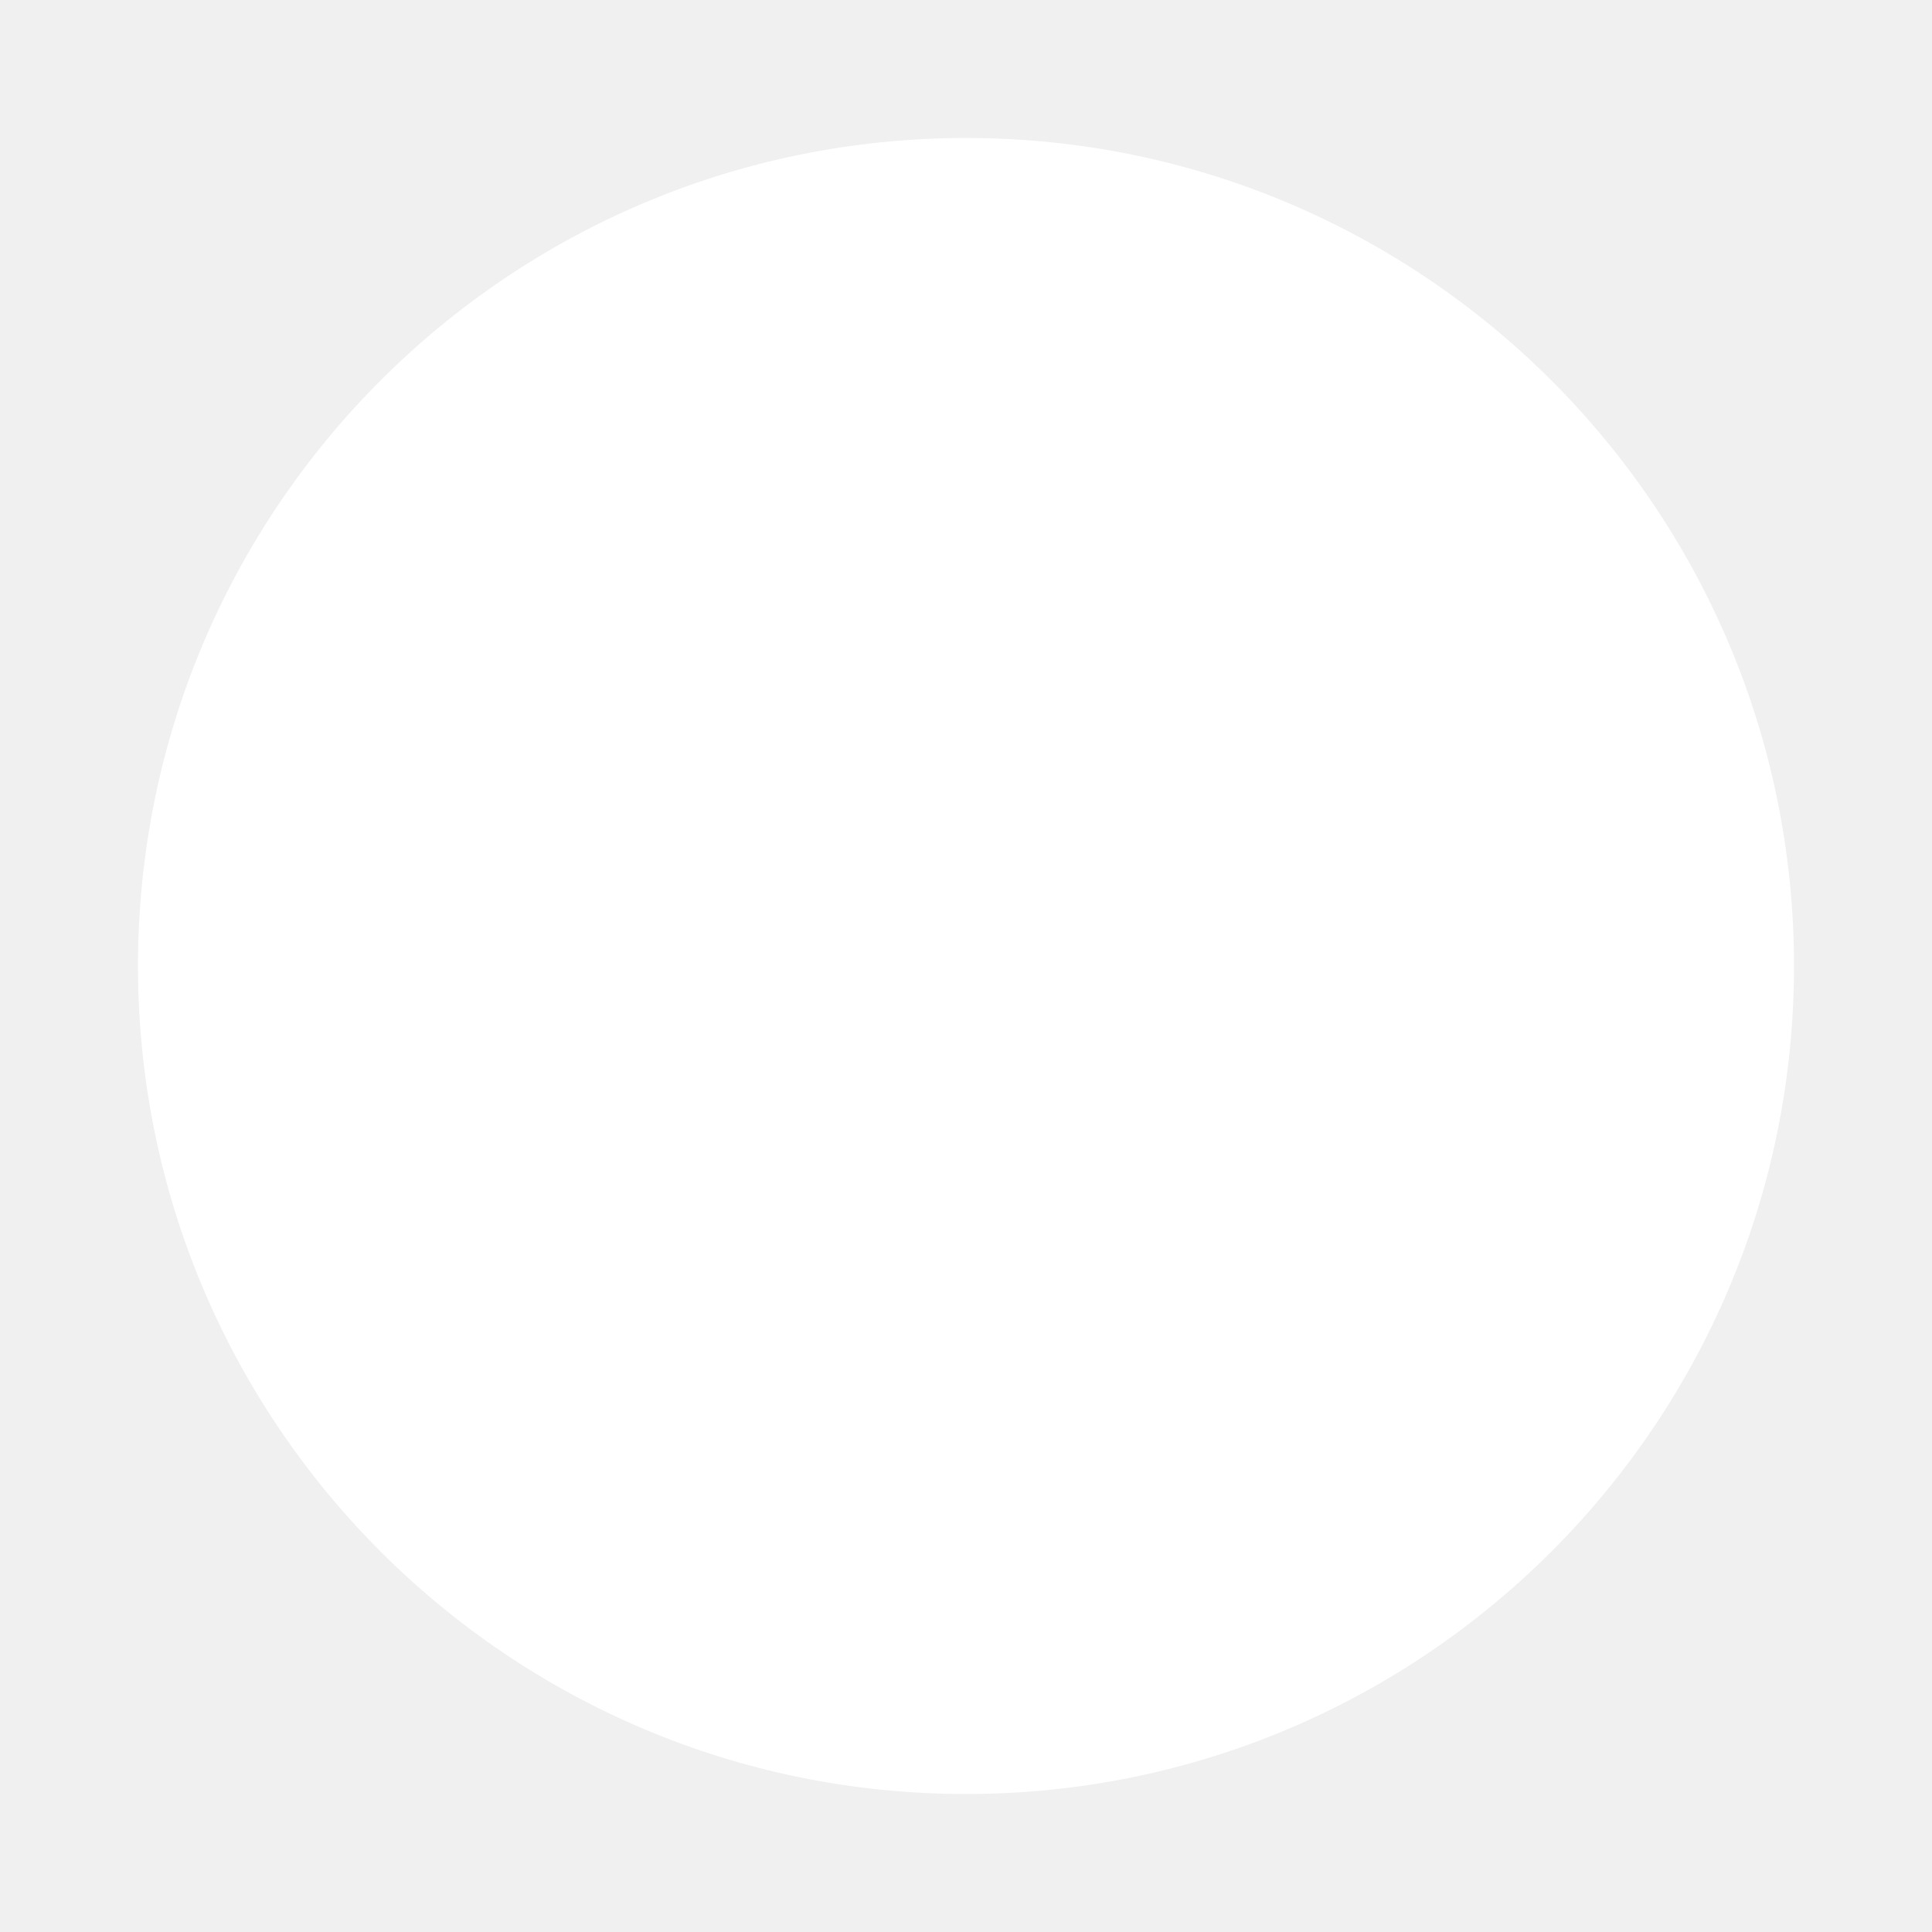
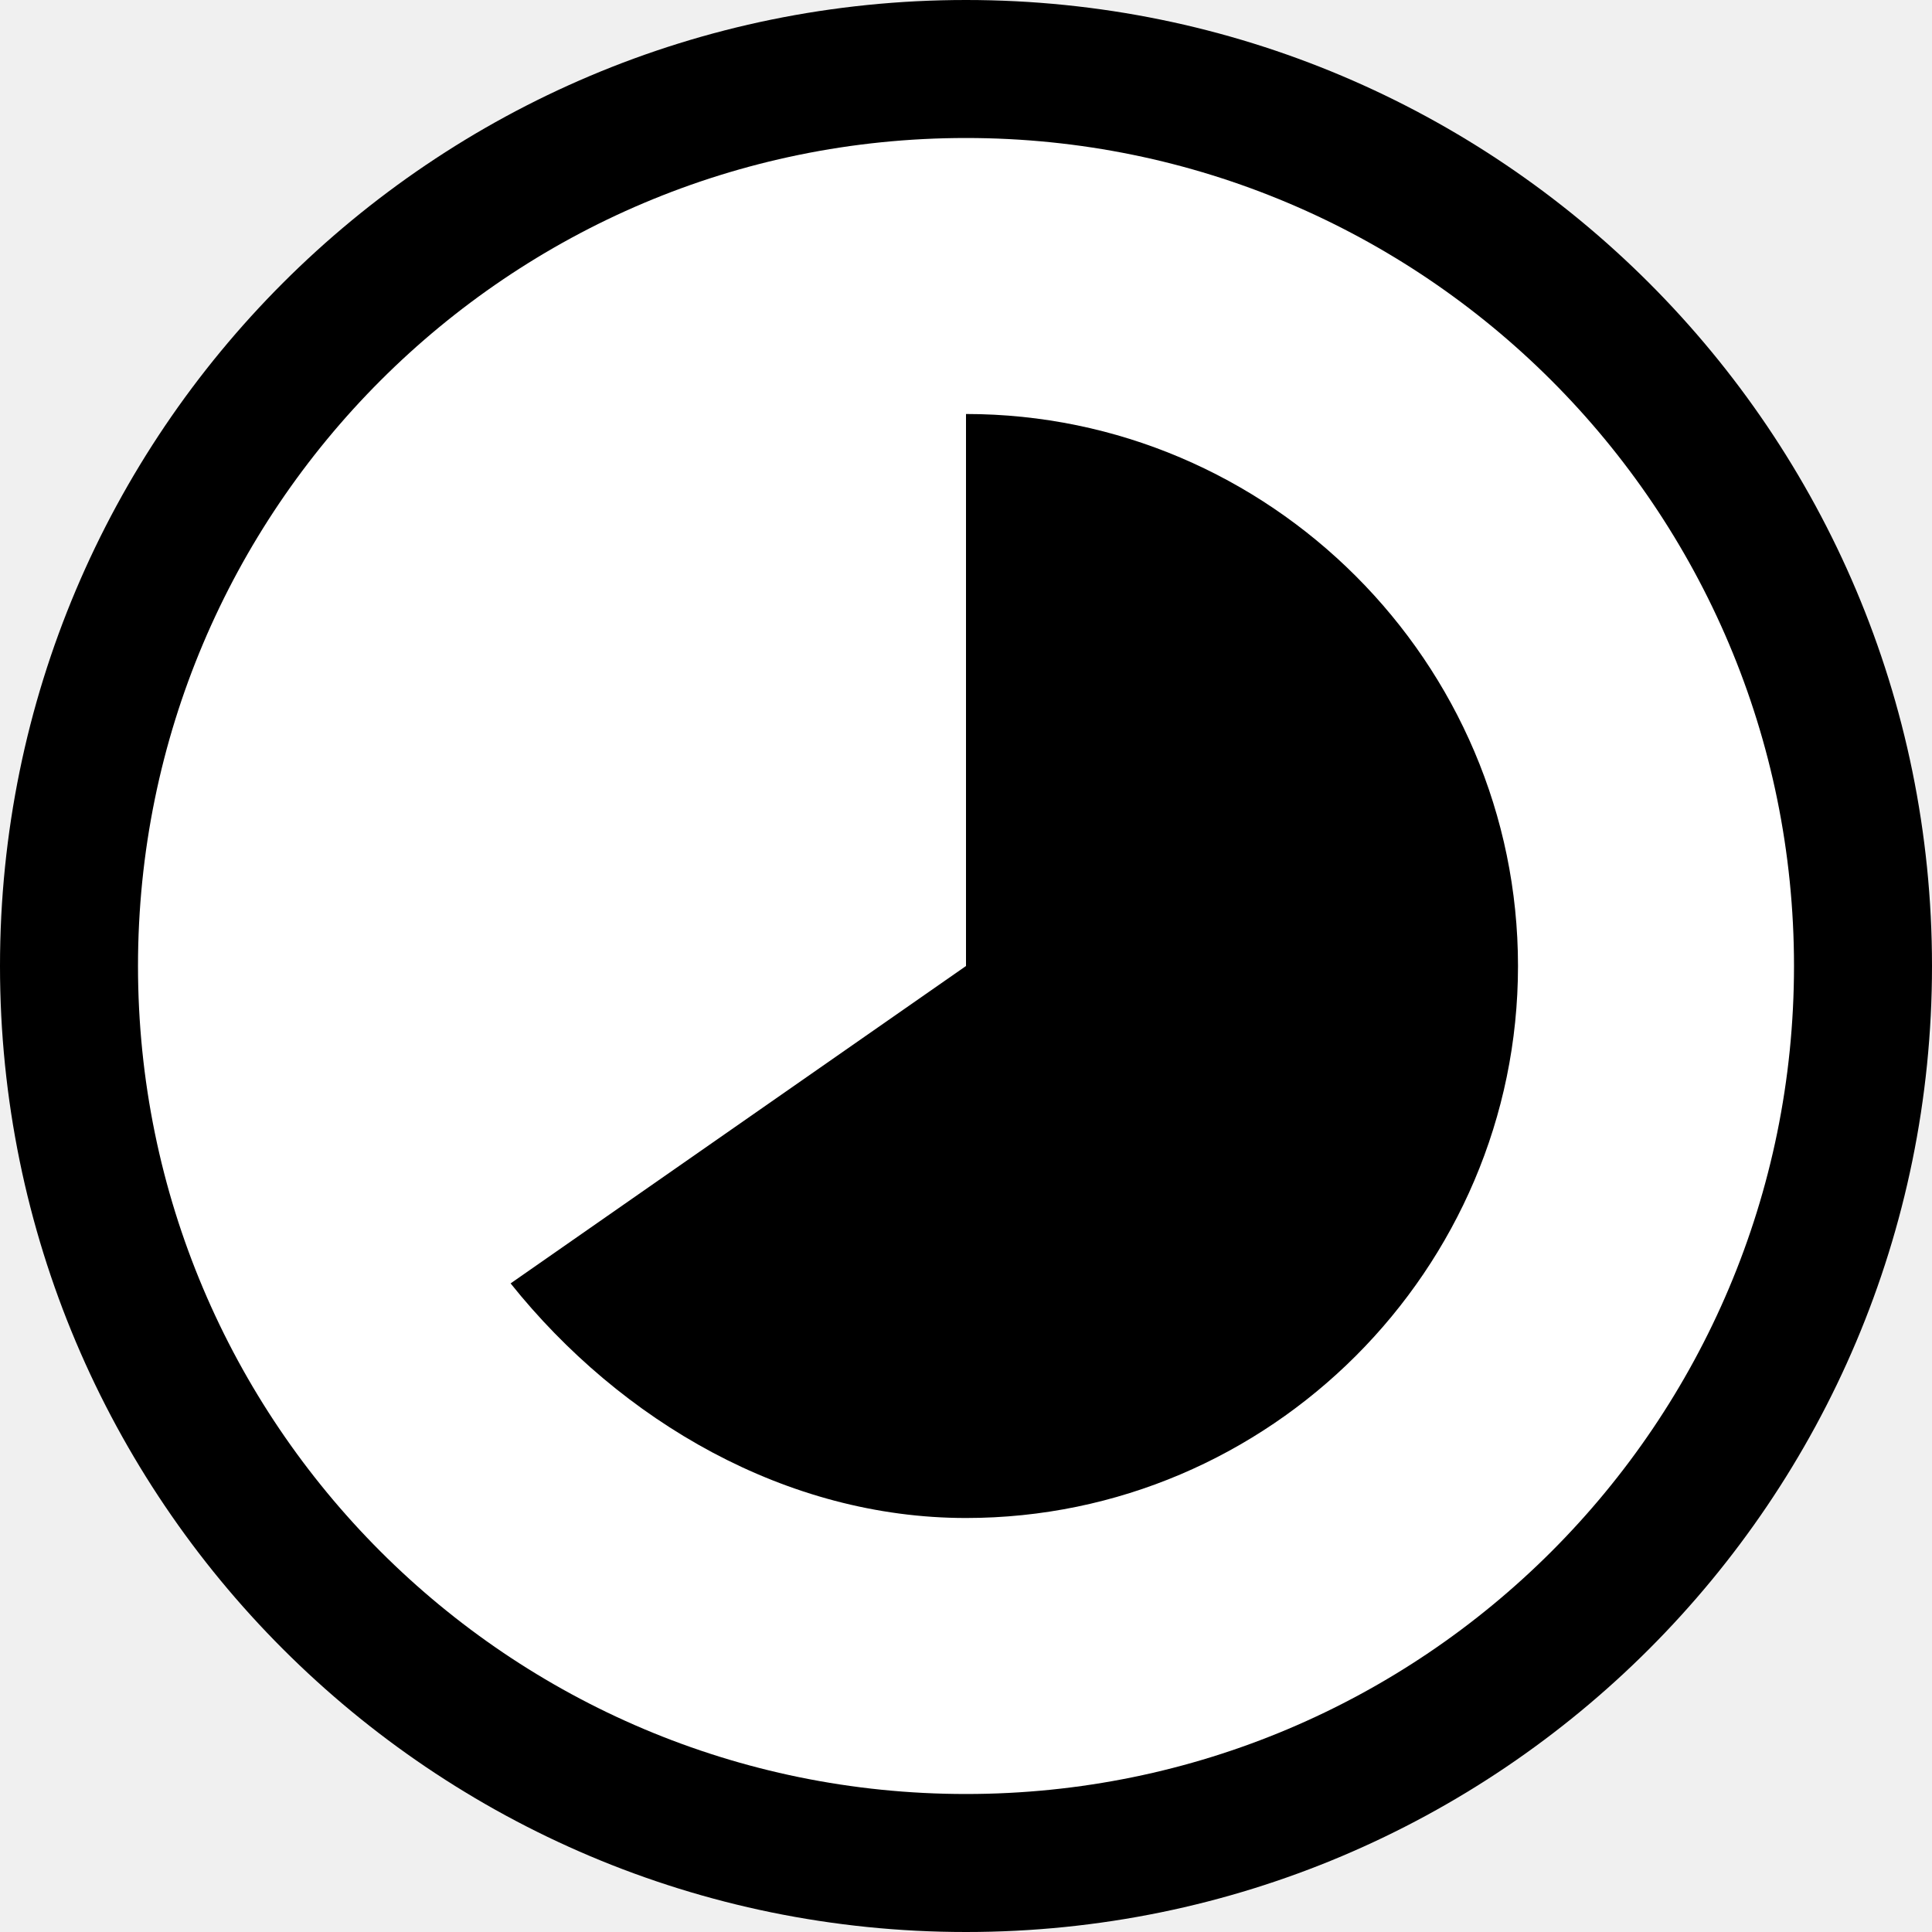
<svg xmlns="http://www.w3.org/2000/svg" width="14" height="14" viewBox="0 0 14 14">
-   <g fill="none" fill-rule="evenodd">
+   <g fill-rule="evenodd">
    <path d="M0 7a7 7 0 1 1 14 0A7 7 0 0 1 0 7z" />
    <path d="M13 7A6 6 0 1 0 1 7a6 6 0 0 0 12 0z" fill="#FFF" />
    <path d="M7 3c2.2 0 4 1.8 4 4s-1.8 4-4 4c-1.3 0-2.5-.7-3.3-1.7L7 7V3" />
  </g>
</svg>
